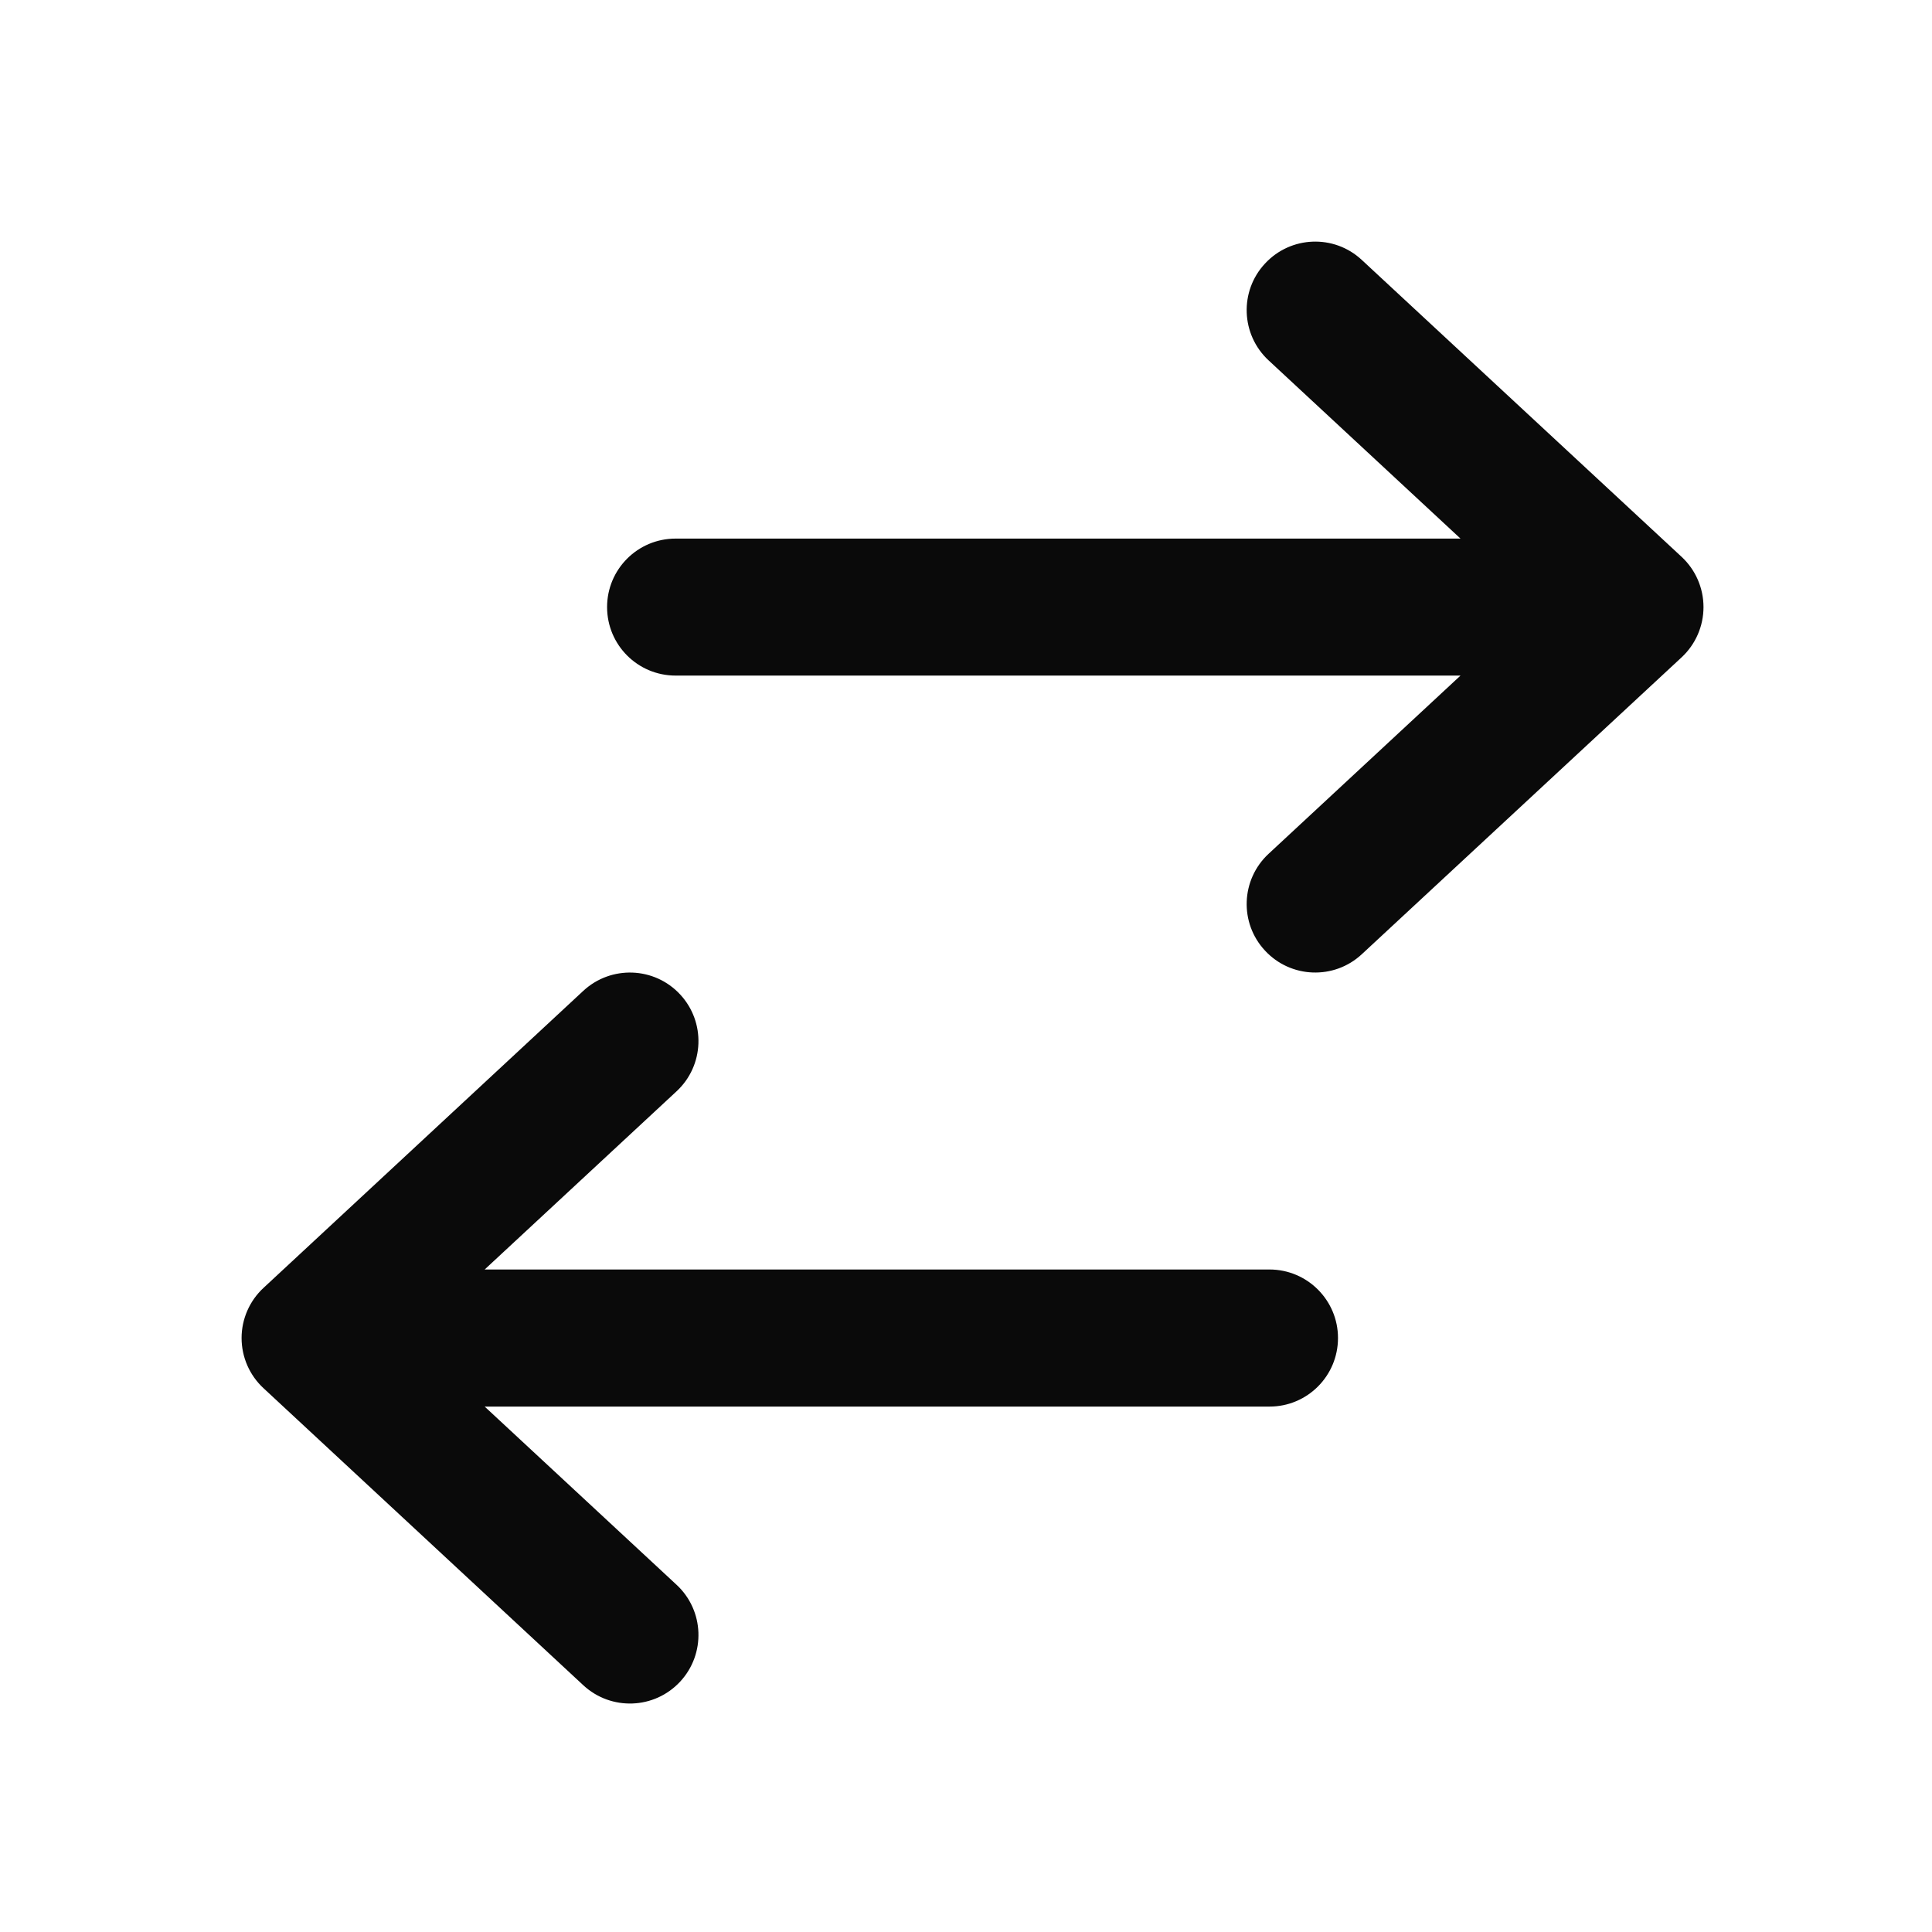
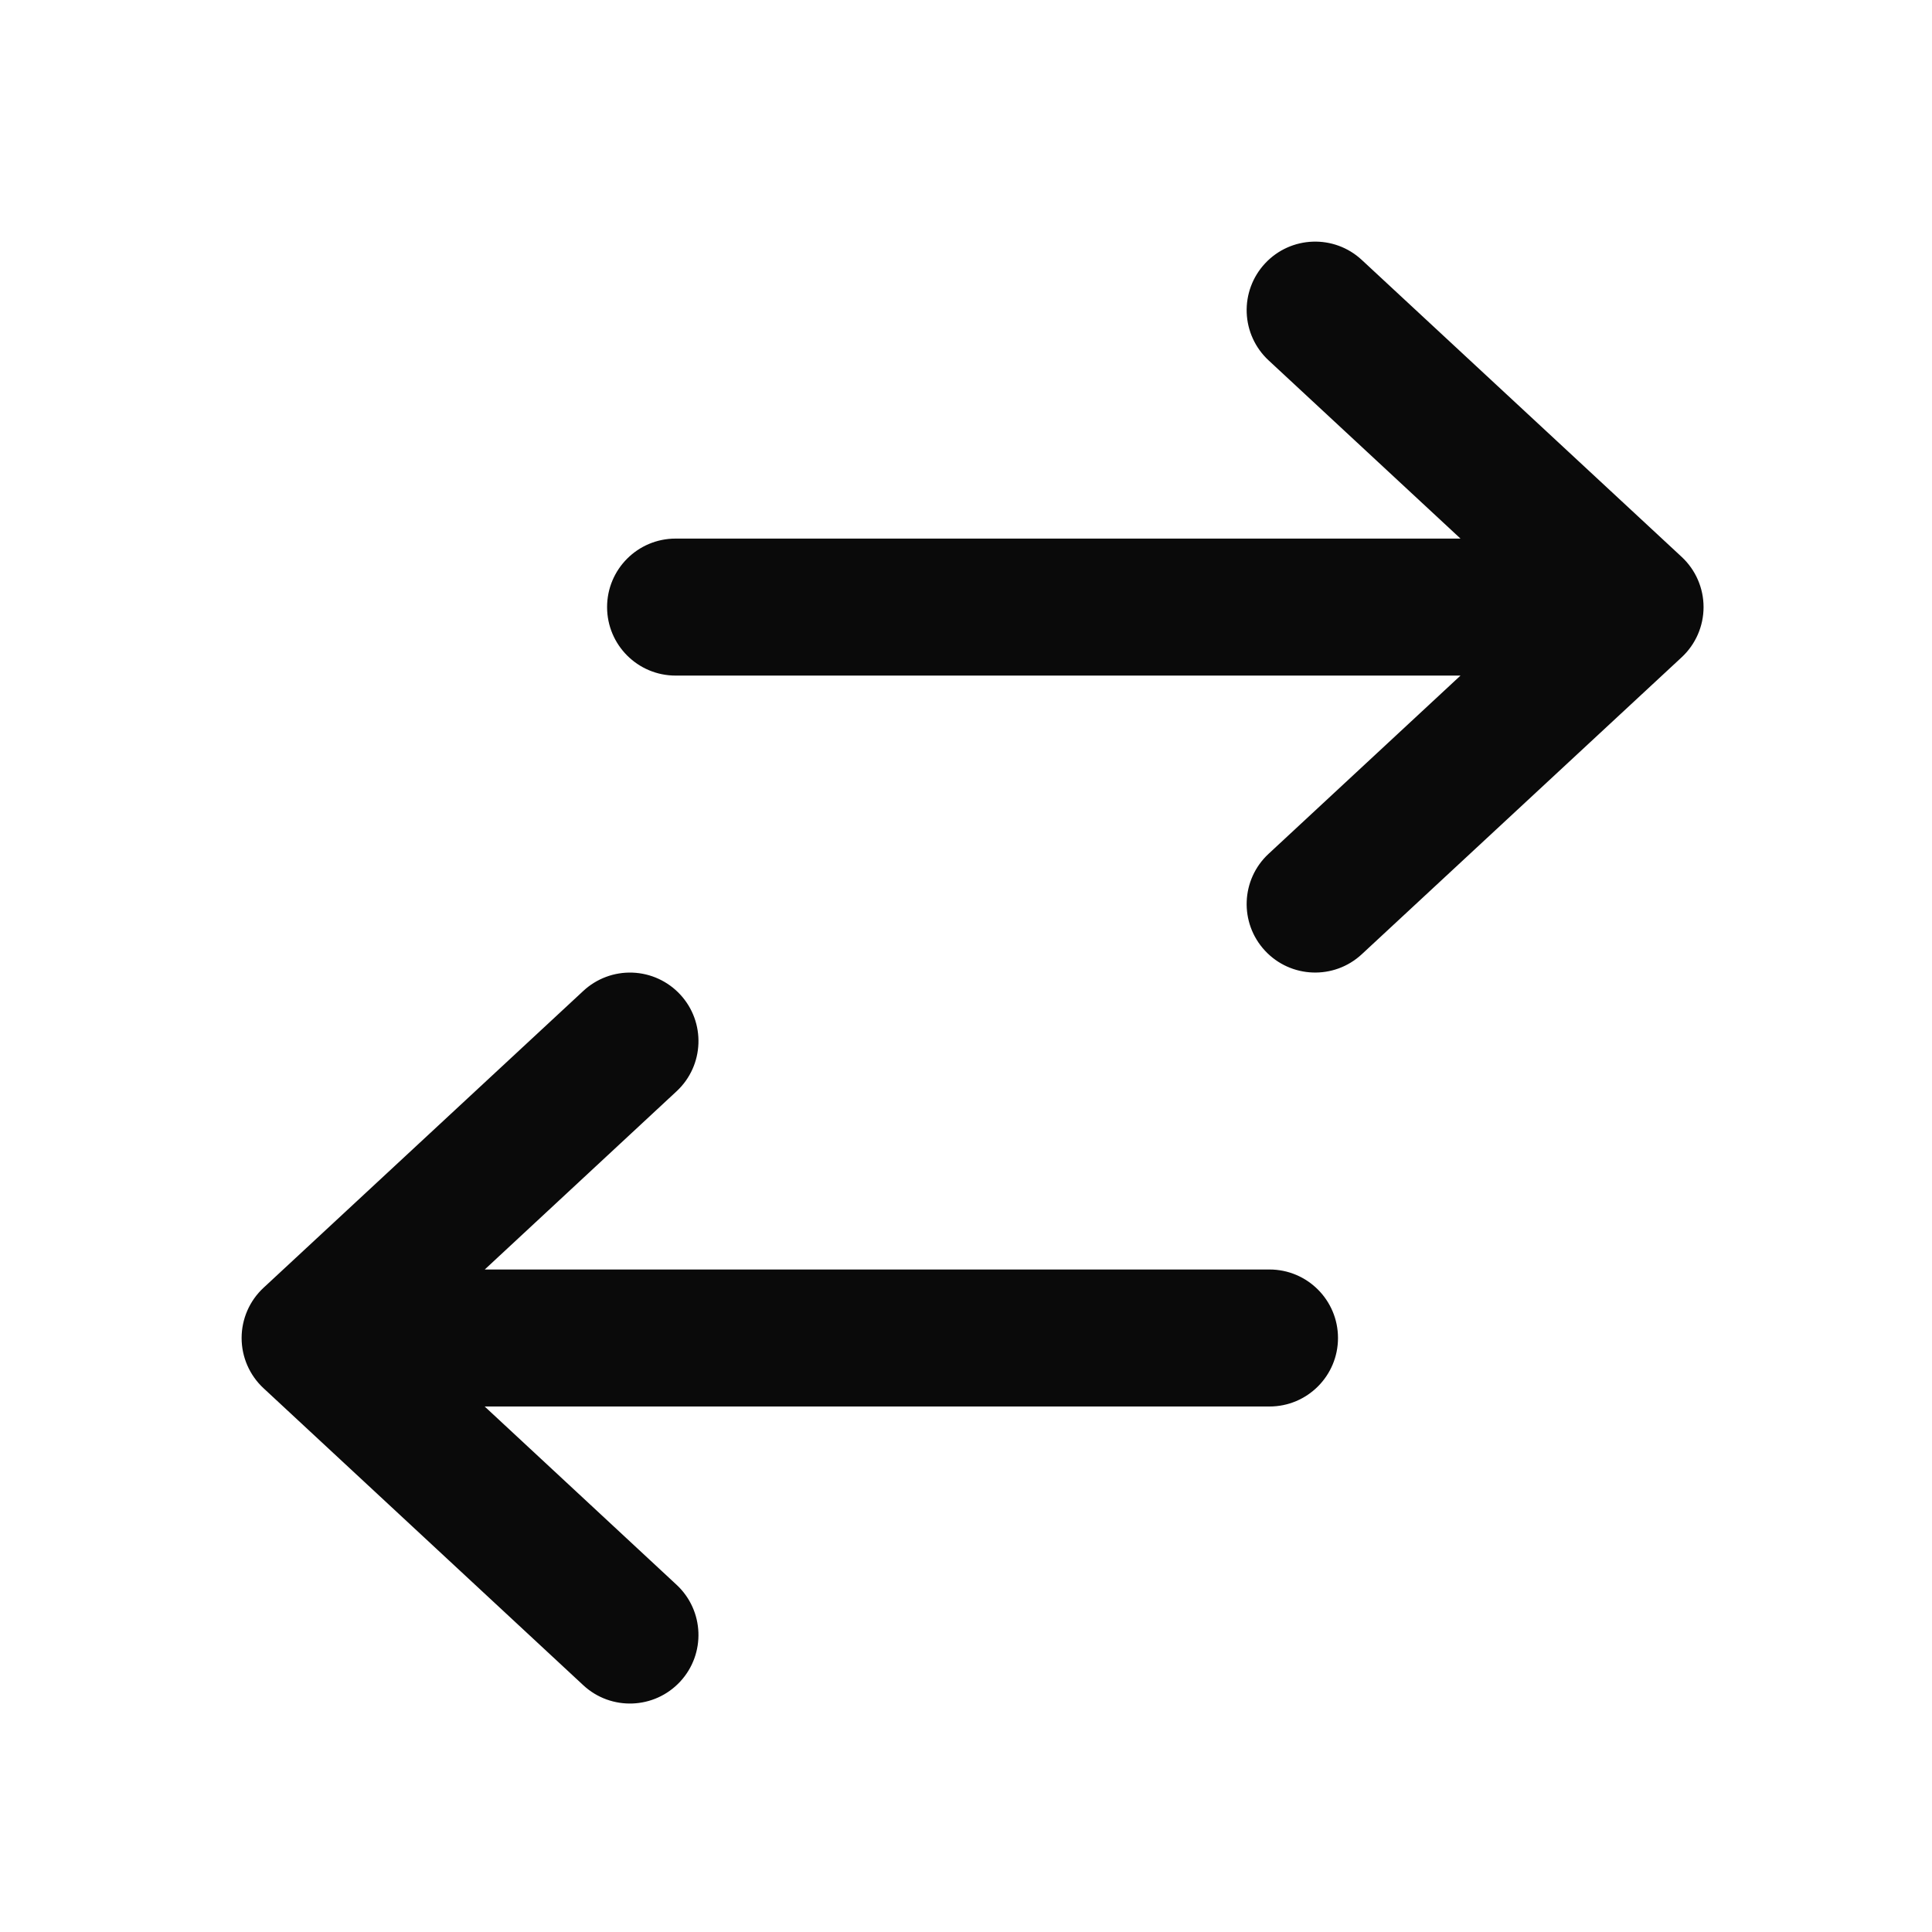
- <svg xmlns="http://www.w3.org/2000/svg" width="22" height="22" viewBox="0 0 22 22" fill="none">
-   <path fill-rule="evenodd" clip-rule="evenodd" d="M14.405 3.001C14.111 3.316 14.13 3.81 14.445 4.103L16.631 6.133L7.693 6.133C7.262 6.133 6.913 6.482 6.913 6.913C6.913 7.344 7.262 7.693 7.693 7.693L16.631 7.693L14.445 9.723C14.13 10.016 14.111 10.51 14.405 10.825C14.698 11.141 15.192 11.159 15.507 10.866L19.149 7.485C19.308 7.337 19.398 7.13 19.398 6.913C19.398 6.696 19.308 6.489 19.149 6.341L15.507 2.96C15.192 2.666 14.698 2.685 14.405 3.001ZM7.745 11.324C7.452 11.008 6.958 10.99 6.642 11.283L3.001 14.665C2.842 14.812 2.751 15.02 2.751 15.236C2.751 15.454 2.842 15.661 3.001 15.808L6.642 19.19C6.958 19.483 7.452 19.465 7.745 19.149C8.038 18.833 8.02 18.339 7.704 18.046L5.519 16.017H14.456C14.887 16.017 15.236 15.668 15.236 15.236C15.236 14.806 14.887 14.456 14.456 14.456H5.519L7.704 12.427C8.02 12.134 8.038 11.64 7.745 11.324Z" fill="#0A0A0A" />
+ <svg xmlns="http://www.w3.org/2000/svg" width="22" height="22" fill="none">
+   <path fill="#0A0A0A" fill-rule="evenodd" d="M14.405 3a.78.78 0 0 0 .04 1.103l2.186 2.03H7.693a.78.78 0 1 0 0 1.56h8.938l-2.186 2.03a.78.78 0 1 0 1.062 1.143l3.642-3.381a.78.78 0 0 0 0-1.144L15.507 2.96a.78.78 0 0 0-1.102.04m-6.66 8.324a.78.78 0 0 0-1.103-.04l-3.641 3.38a.78.78 0 0 0 0 1.144l3.641 3.382a.78.78 0 1 0 1.062-1.144l-2.185-2.03h8.937a.78.78 0 0 0 0-1.56H5.52l2.185-2.03a.78.78 0 0 0 .04-1.102" clip-rule="evenodd" />
</svg>
